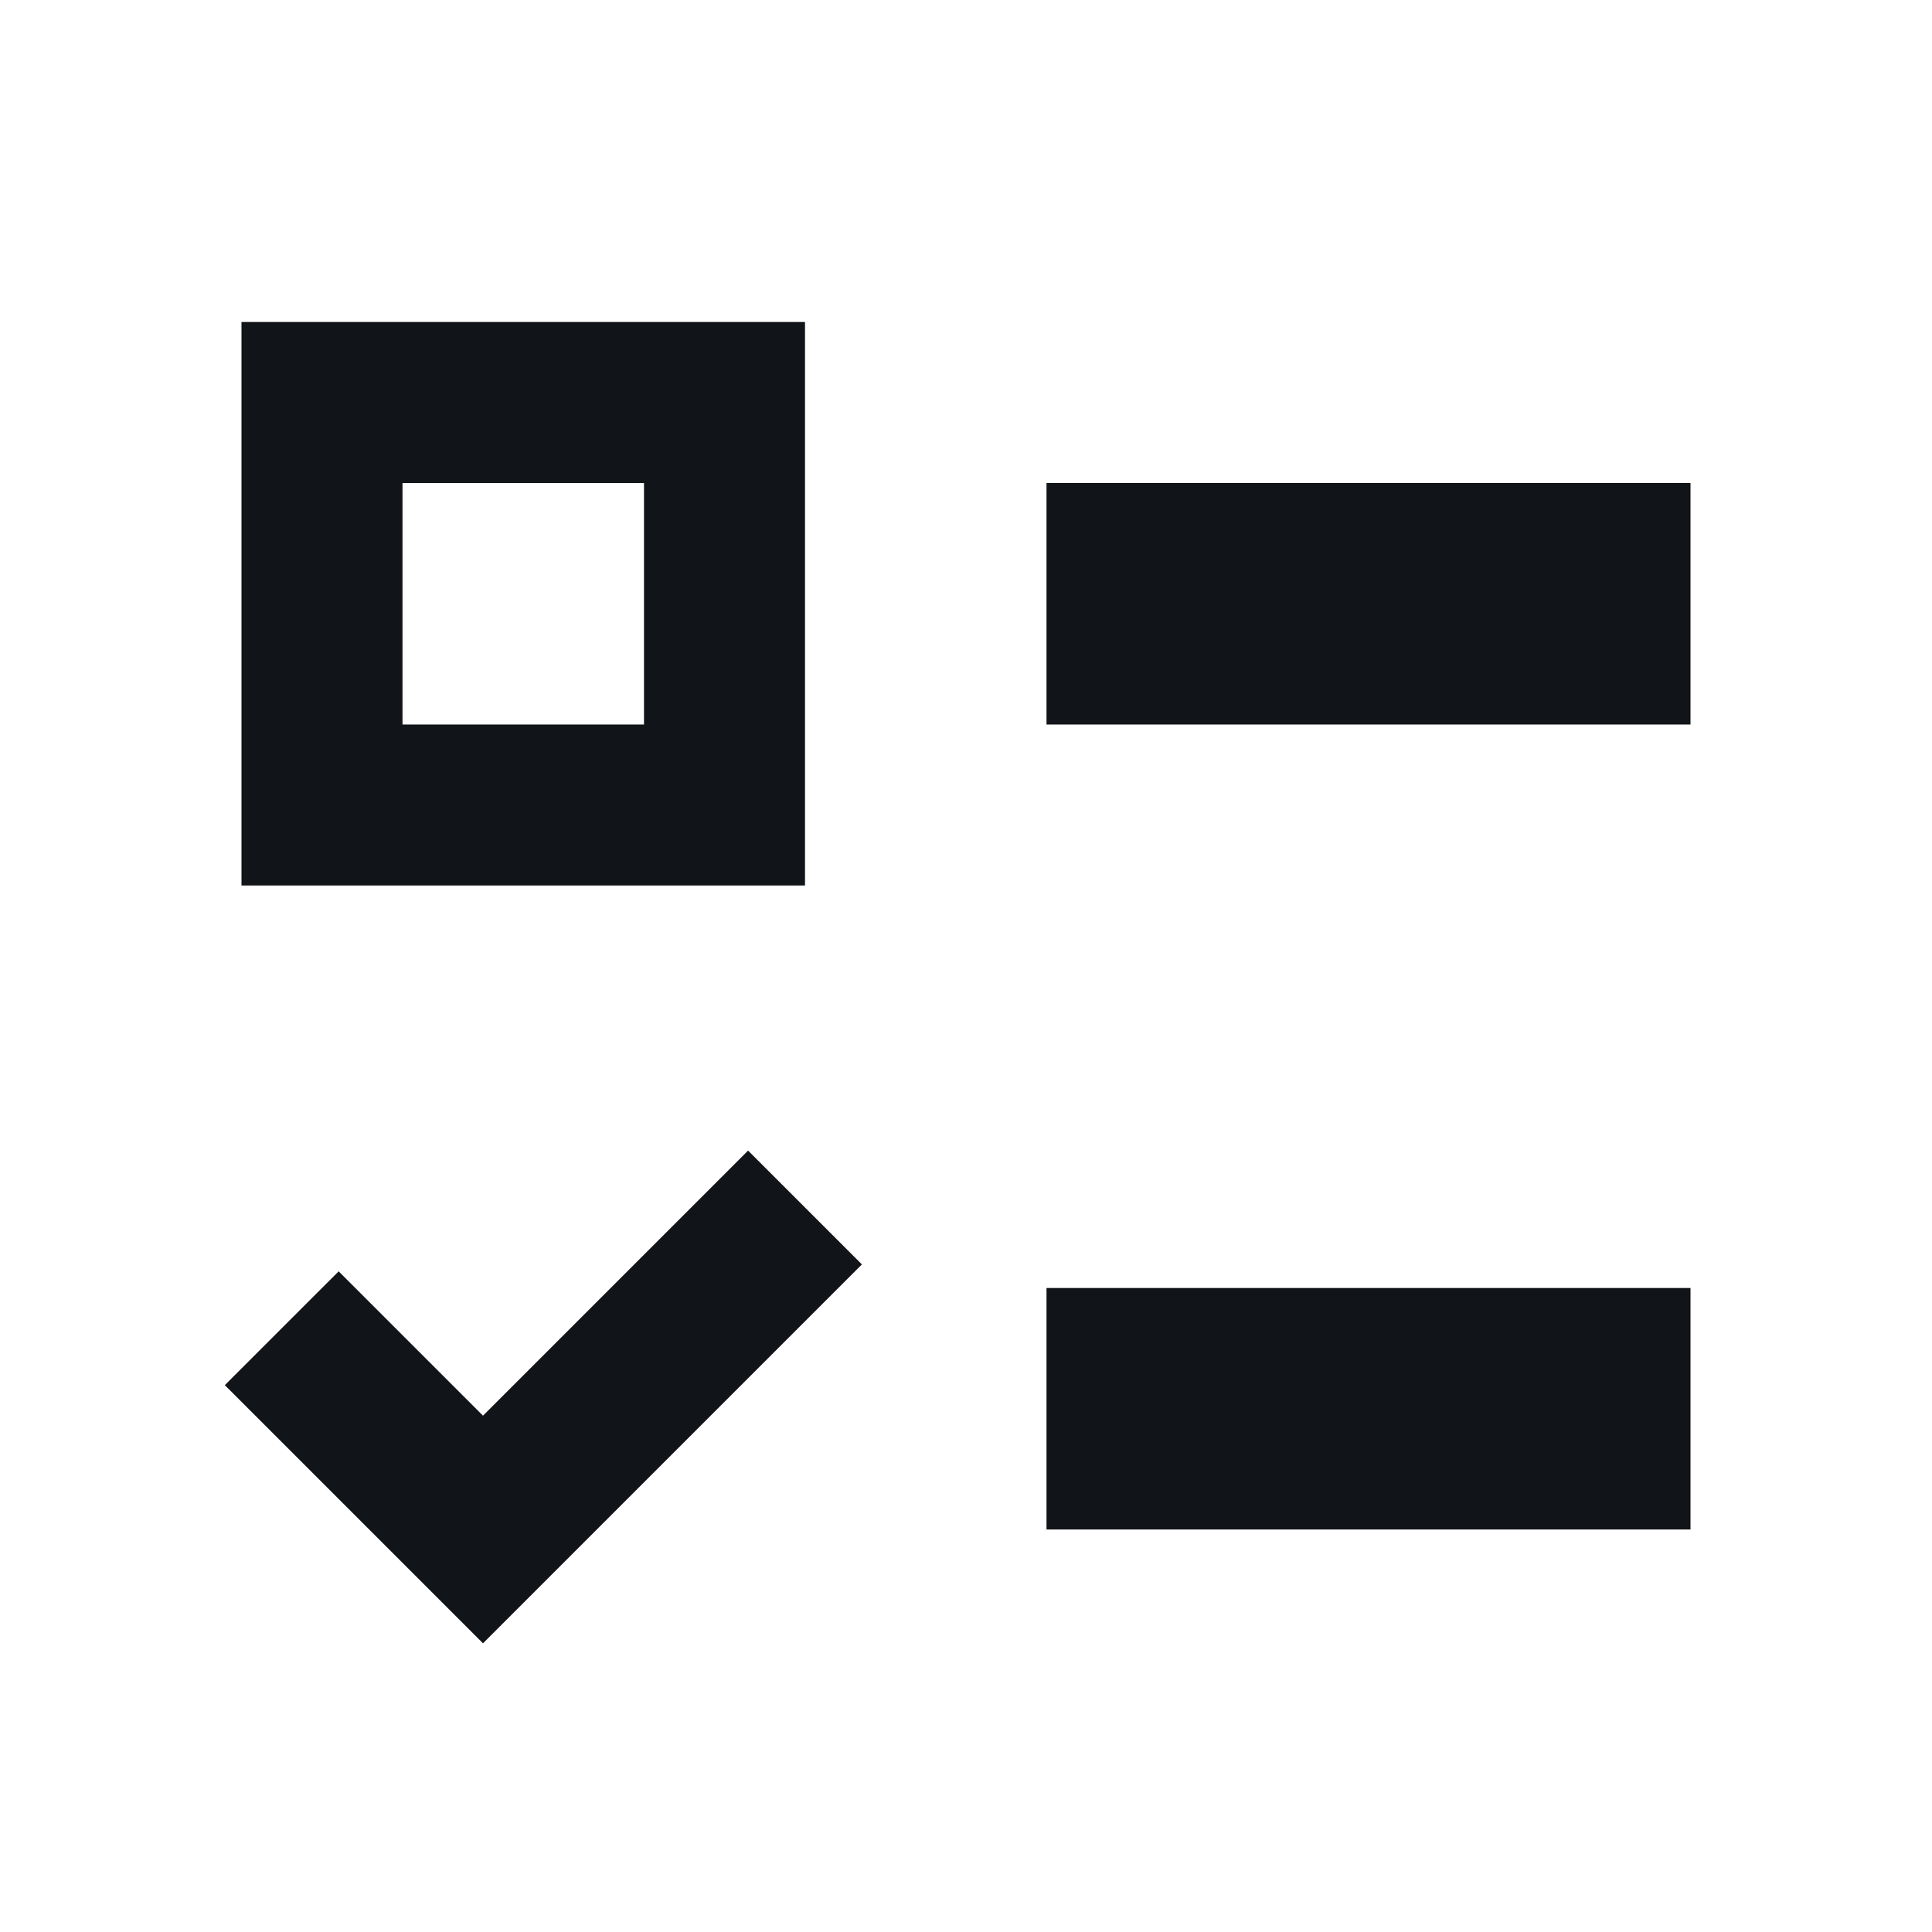
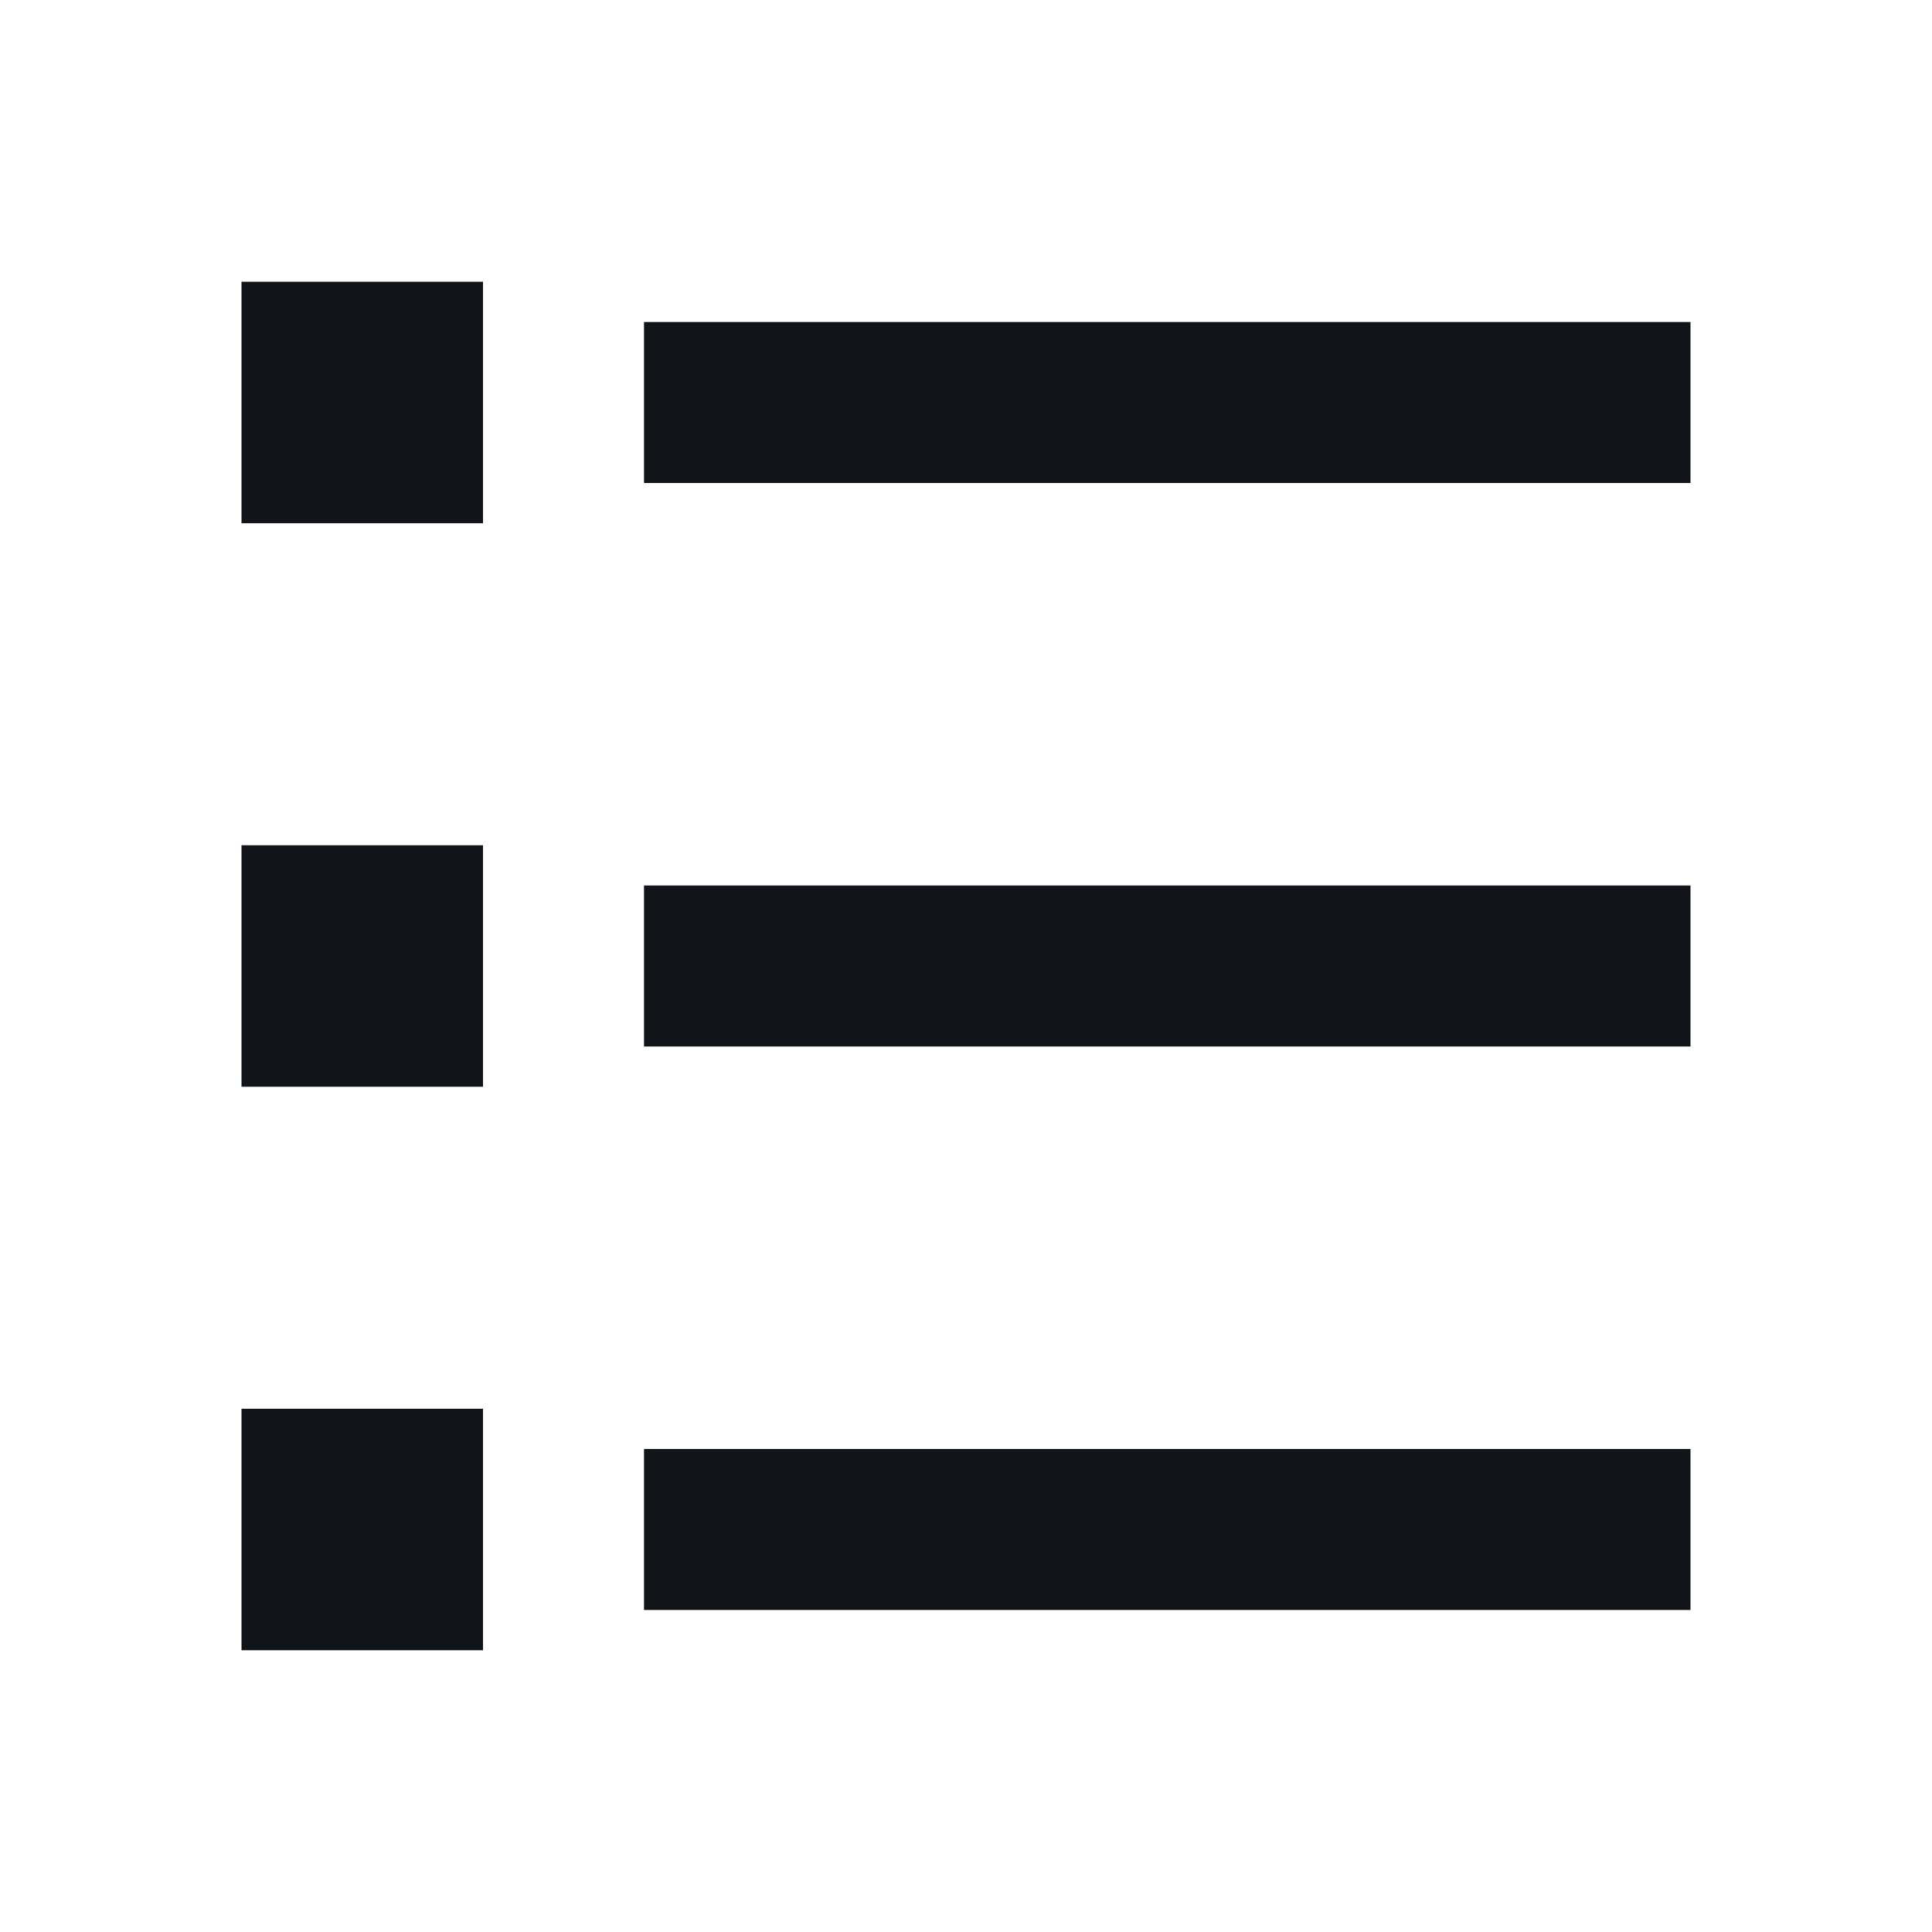
<svg xmlns="http://www.w3.org/2000/svg" width="24" height="24" viewBox="0 0 24 24" fill="none">
-   <path fill-rule="evenodd" clip-rule="evenodd" d="M3 11V4H10V11H3ZM8 9V6H5V9H8Z" fill="#111418" />
-   <path d="M21 6H13V9H21V6Z" fill="#111418" />
-   <path d="M21 16H13V19H21V16Z" fill="#111418" />
-   <path d="M6 20.414L10.707 15.707L9.293 14.293L6 17.586L4.207 15.793L2.793 17.207L6 20.414Z" fill="#111418" />
+   <path d="M8 4H21V6H8V4ZM3 3.5H6V6.5H3V3.5ZM3 10.5H6V13.5H3V10.5ZM3 17.5H6V20.5H3V17.5ZM8 11H21V13H8V11ZM8 18H21V20H8V18Z" fill="#111418" />
</svg>
